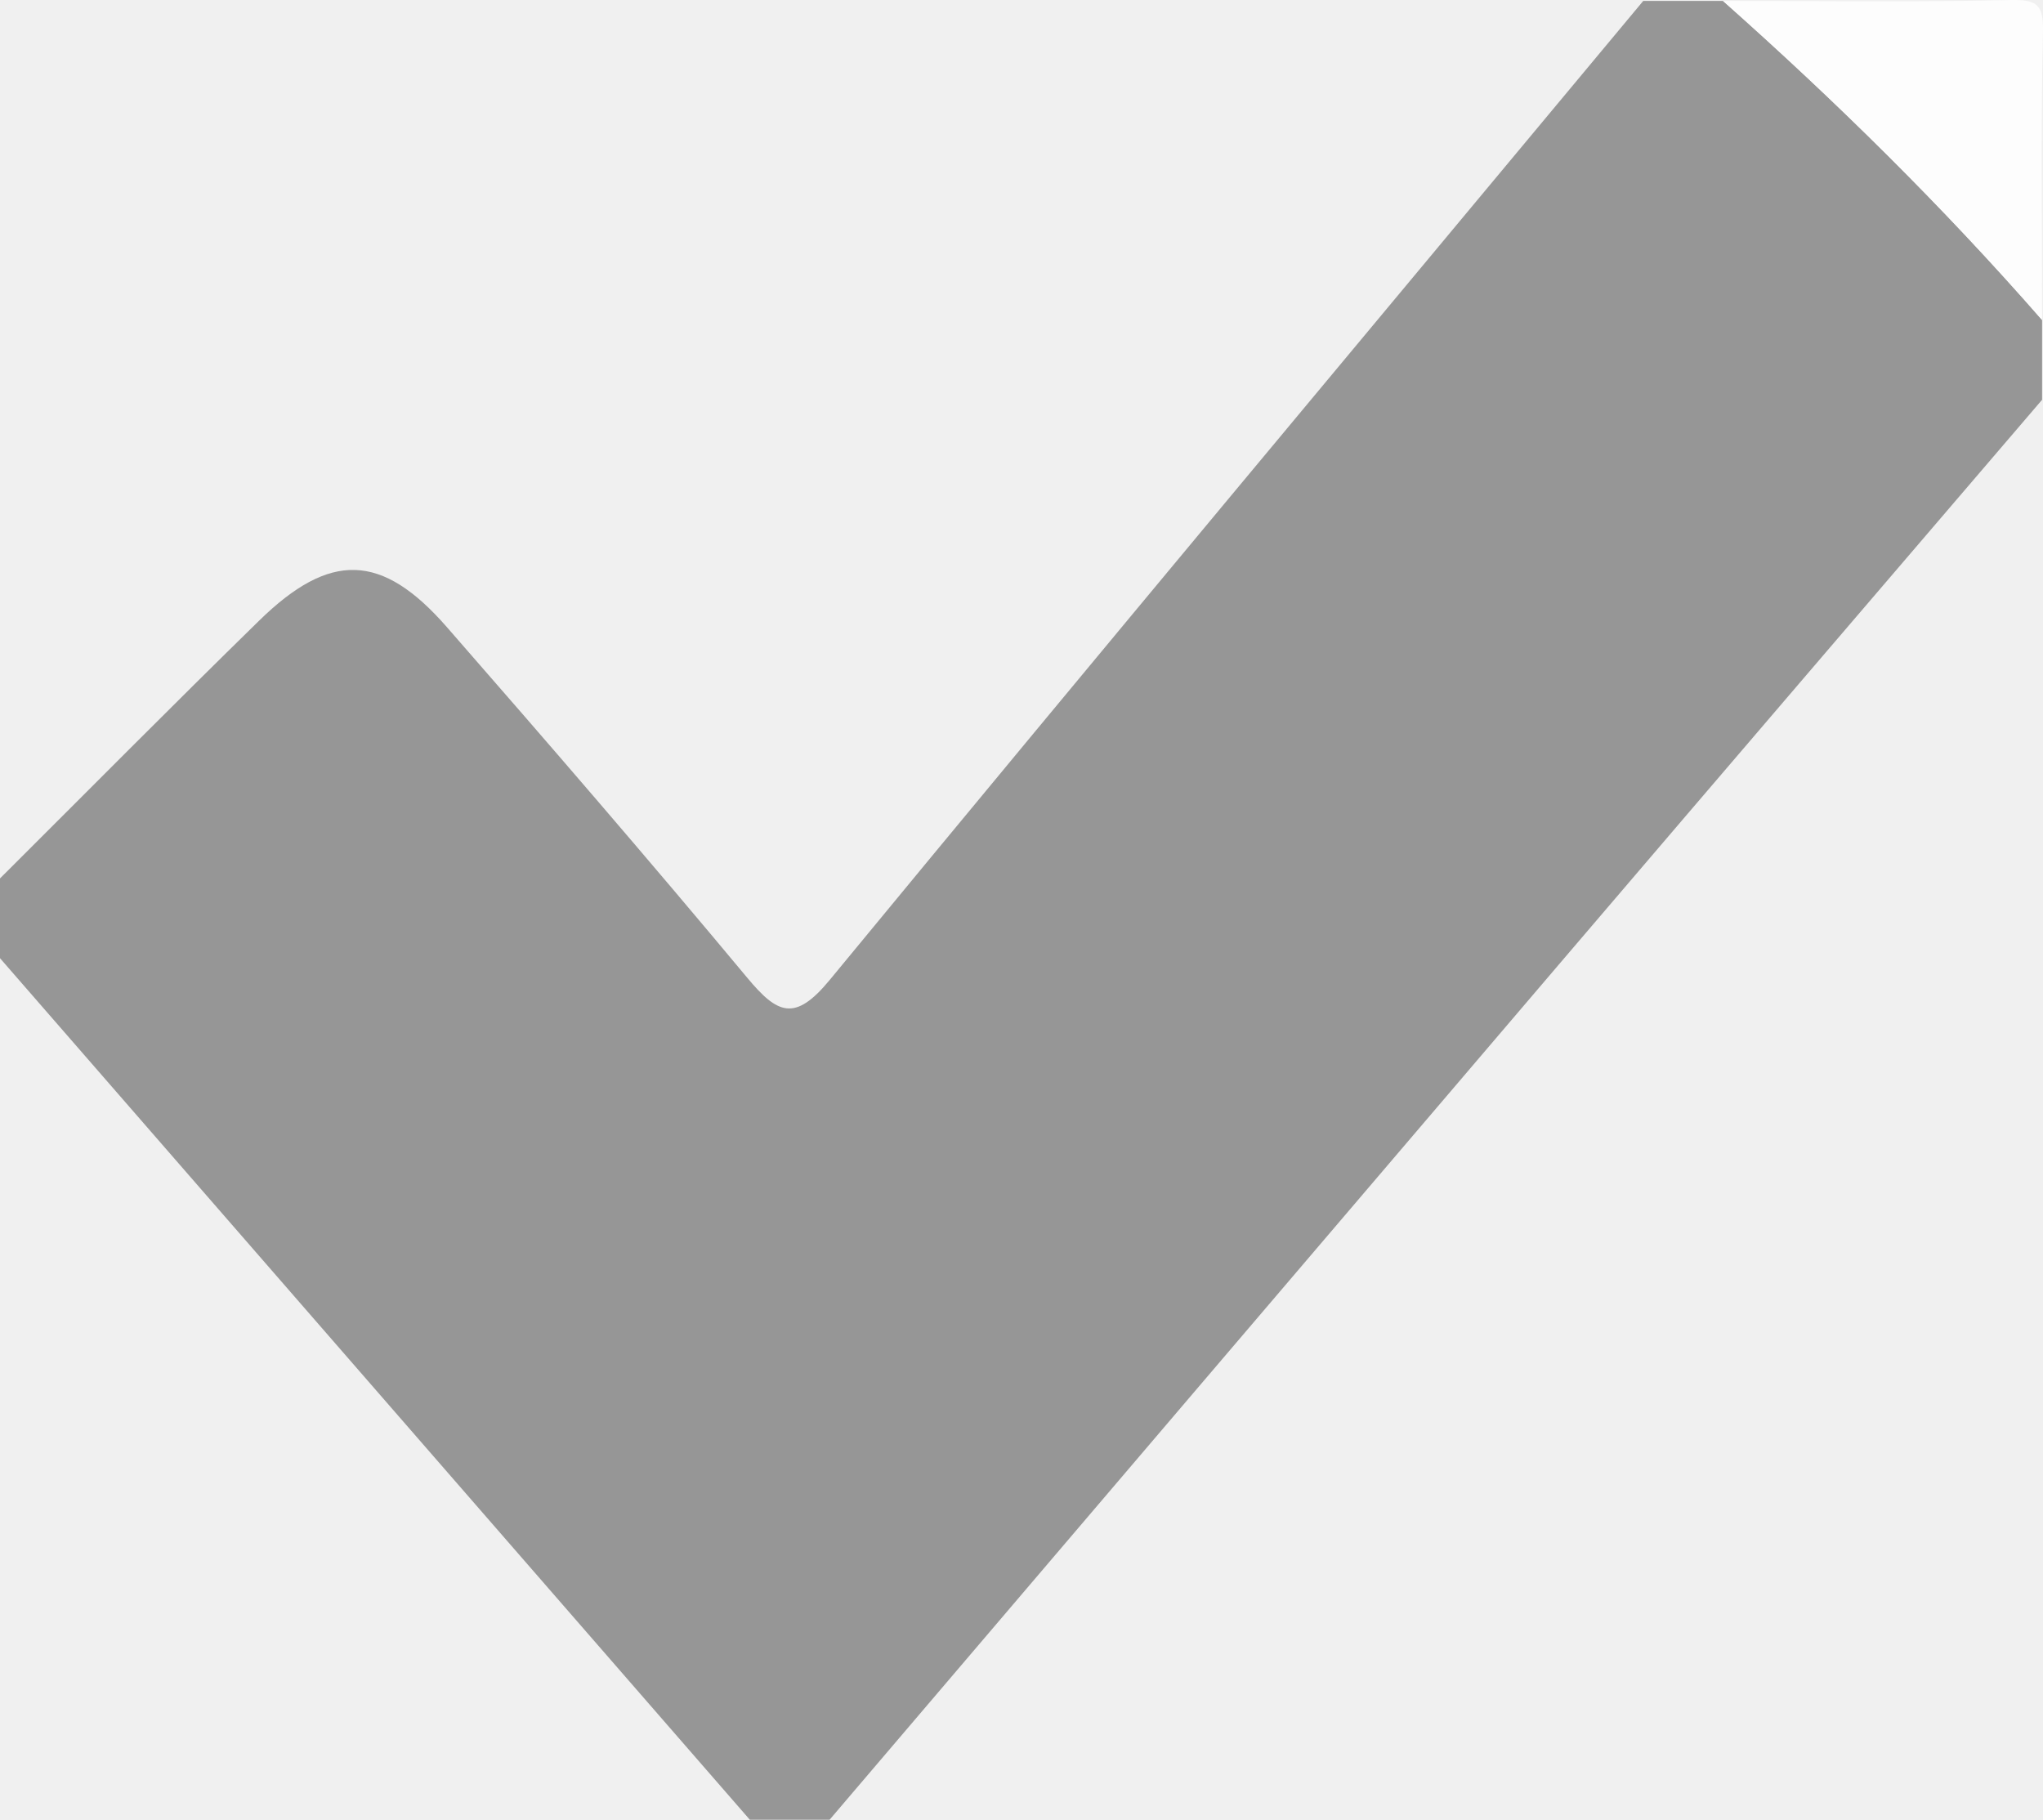
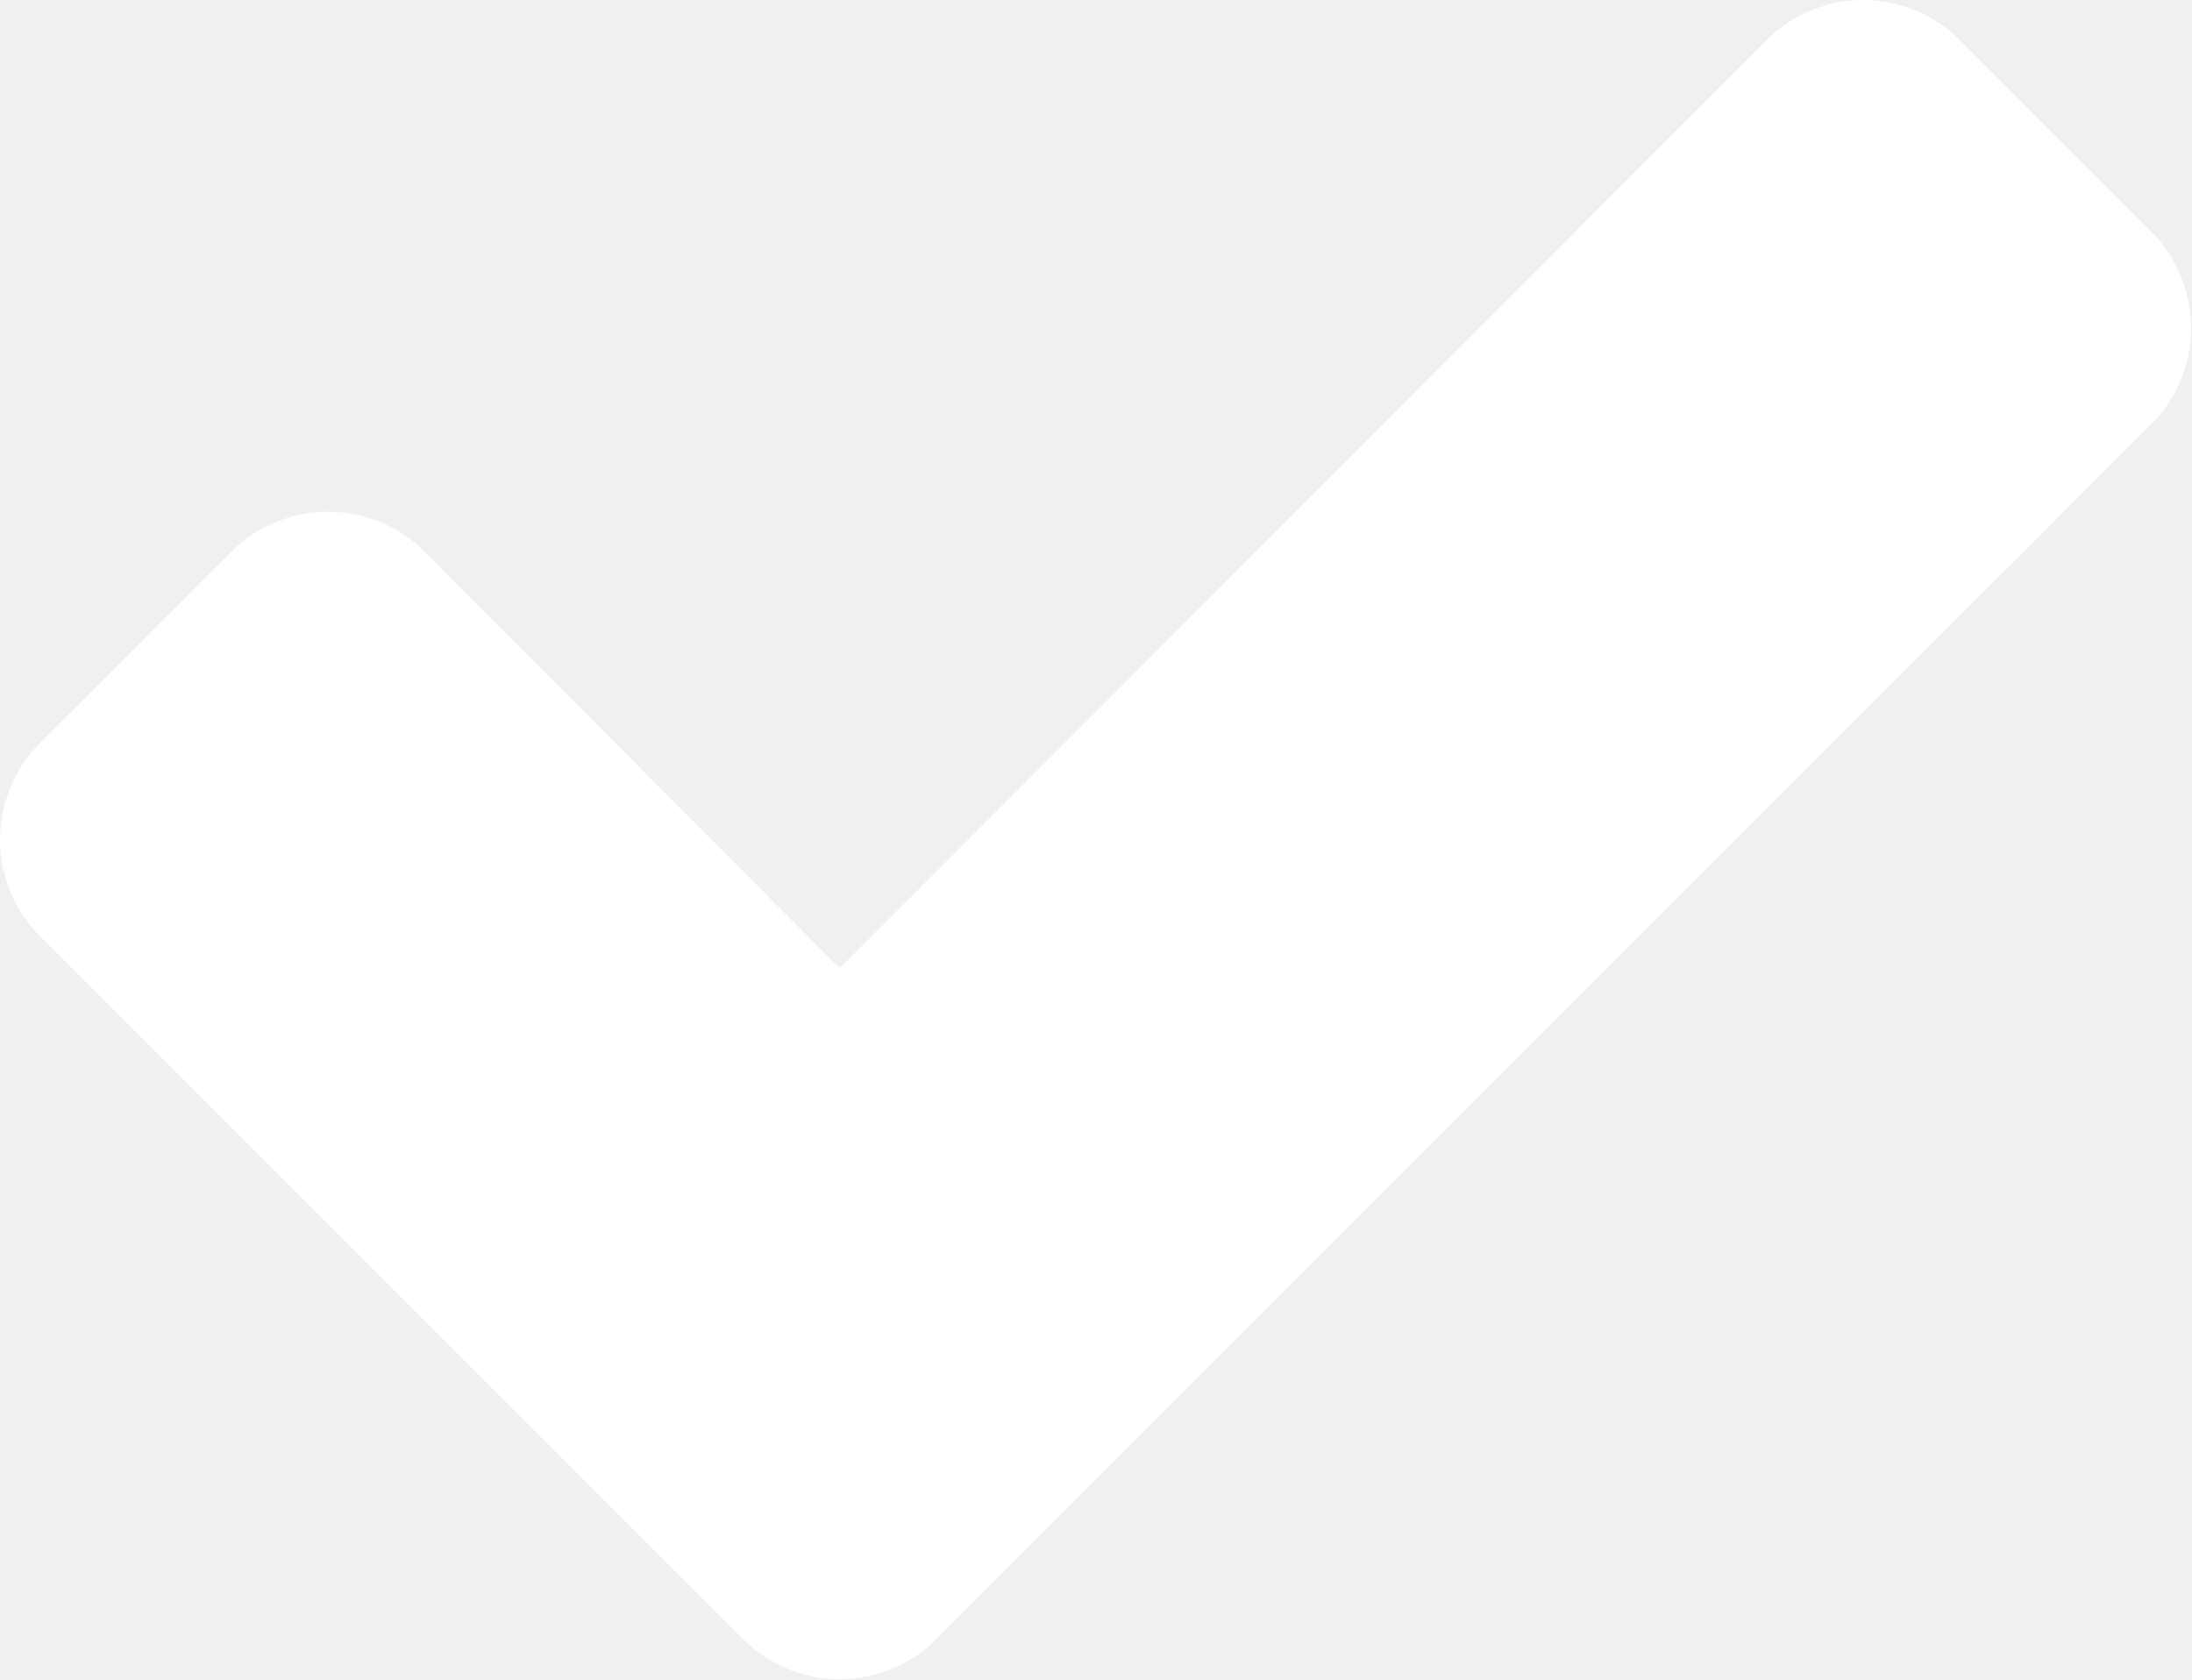
- <svg xmlns="http://www.w3.org/2000/svg" version="1.1" id="Layer_1" x="0px" y="0px" width="128.042px" height="114.043px" viewBox="0 0 128.042 114.043" enable-background="new 0 0 128.042 114.043" xml:space="preserve">
+ <svg xmlns="http://www.w3.org/2000/svg" version="1.1" id="Layer_1" x="0px" y="0px" width="18.164px" height="13.922px" viewBox="0 0 18.164 13.922" enable-background="new 0 0 18.164 13.922" xml:space="preserve">
  <g>
-     <path fill-rule="evenodd" clip-rule="evenodd" fill="#969696" d="M51.993,114.043c-1.666,0-3.333,0-4.999,0   C31.33,96.046,15.665,78.048,0,60.05c0-1.666,0-3.333,0-4.999c5.408-5.388,10.779-10.815,16.238-16.152   c4.448-4.35,7.695-4.26,11.768,0.401c6.347,7.264,12.654,14.565,18.827,21.977c1.9,2.282,2.987,2.783,5.171,0.133   c16.909-20.522,33.97-40.917,50.983-61.352c1.666,0,3.333,0,4.999,0c7.063,6.269,13.781,12.883,19.998,19.998   c0,1.666,0,3.333,0,4.999c-9.925,11.595-19.861,23.18-29.771,34.789C82.797,77.9,67.399,95.976,51.993,114.043z" />
-     <path fill-rule="evenodd" clip-rule="evenodd" fill="#FDFDFD" d="M127.984,20.055c-6.217-7.115-12.936-13.729-19.998-19.998   c5.999,0,12,0.088,17.996-0.055c1.74-0.042,2.098,0.315,2.057,2.056C127.896,8.055,127.984,14.056,127.984,20.055z" />
+     <path fill="#FFFFFF" d="M17.836,3.516L9.352,12l-1.594,1.594c-0.211,0.211-0.504,0.328-0.797,0.328s-0.586-0.117-0.797-0.328   L4.57,12L0.328,7.758C0.117,7.547,0,7.254,0,6.961s0.117-0.586,0.328-0.797L1.922,4.57c0.211-0.211,0.504-0.328,0.797-0.328   S3.305,4.359,3.516,4.57l3.445,3.457l7.688-7.699C14.859,0.117,15.152,0,15.445,0s0.586,0.117,0.797,0.328l1.594,1.594   c0.211,0.211,0.328,0.504,0.328,0.797S18.047,3.305,17.836,3.516z" />
  </g>
</svg>
